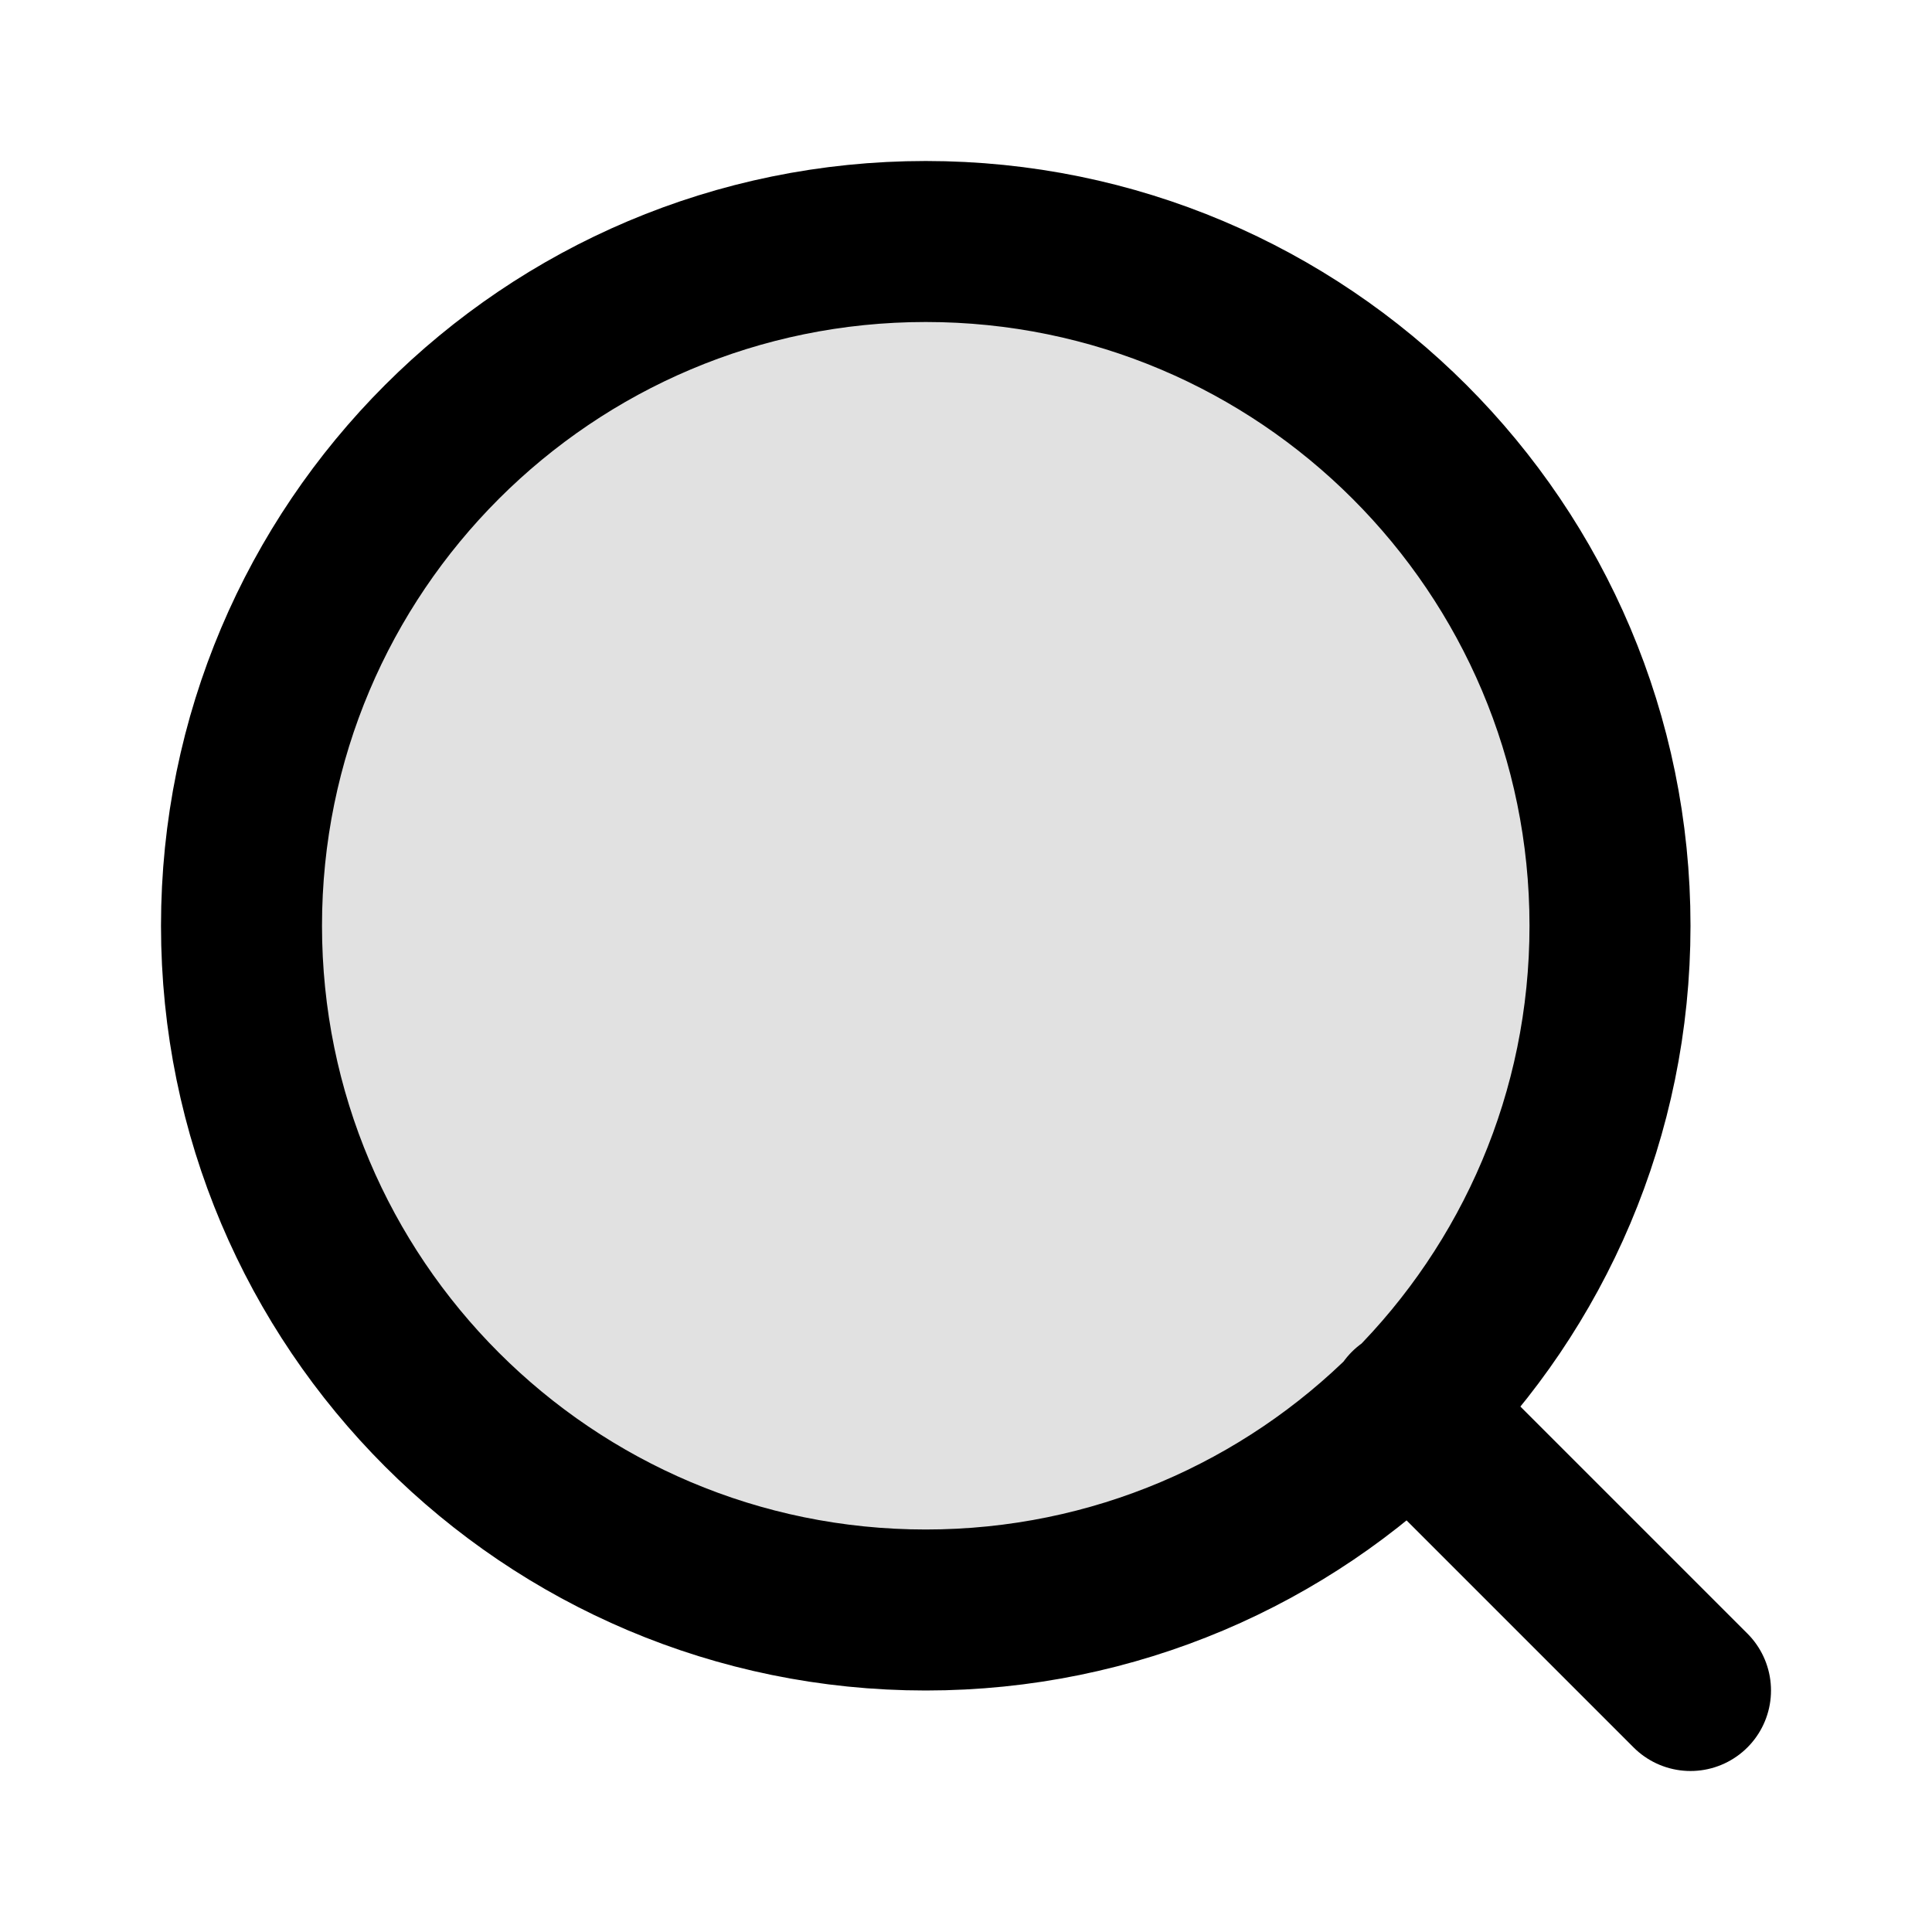
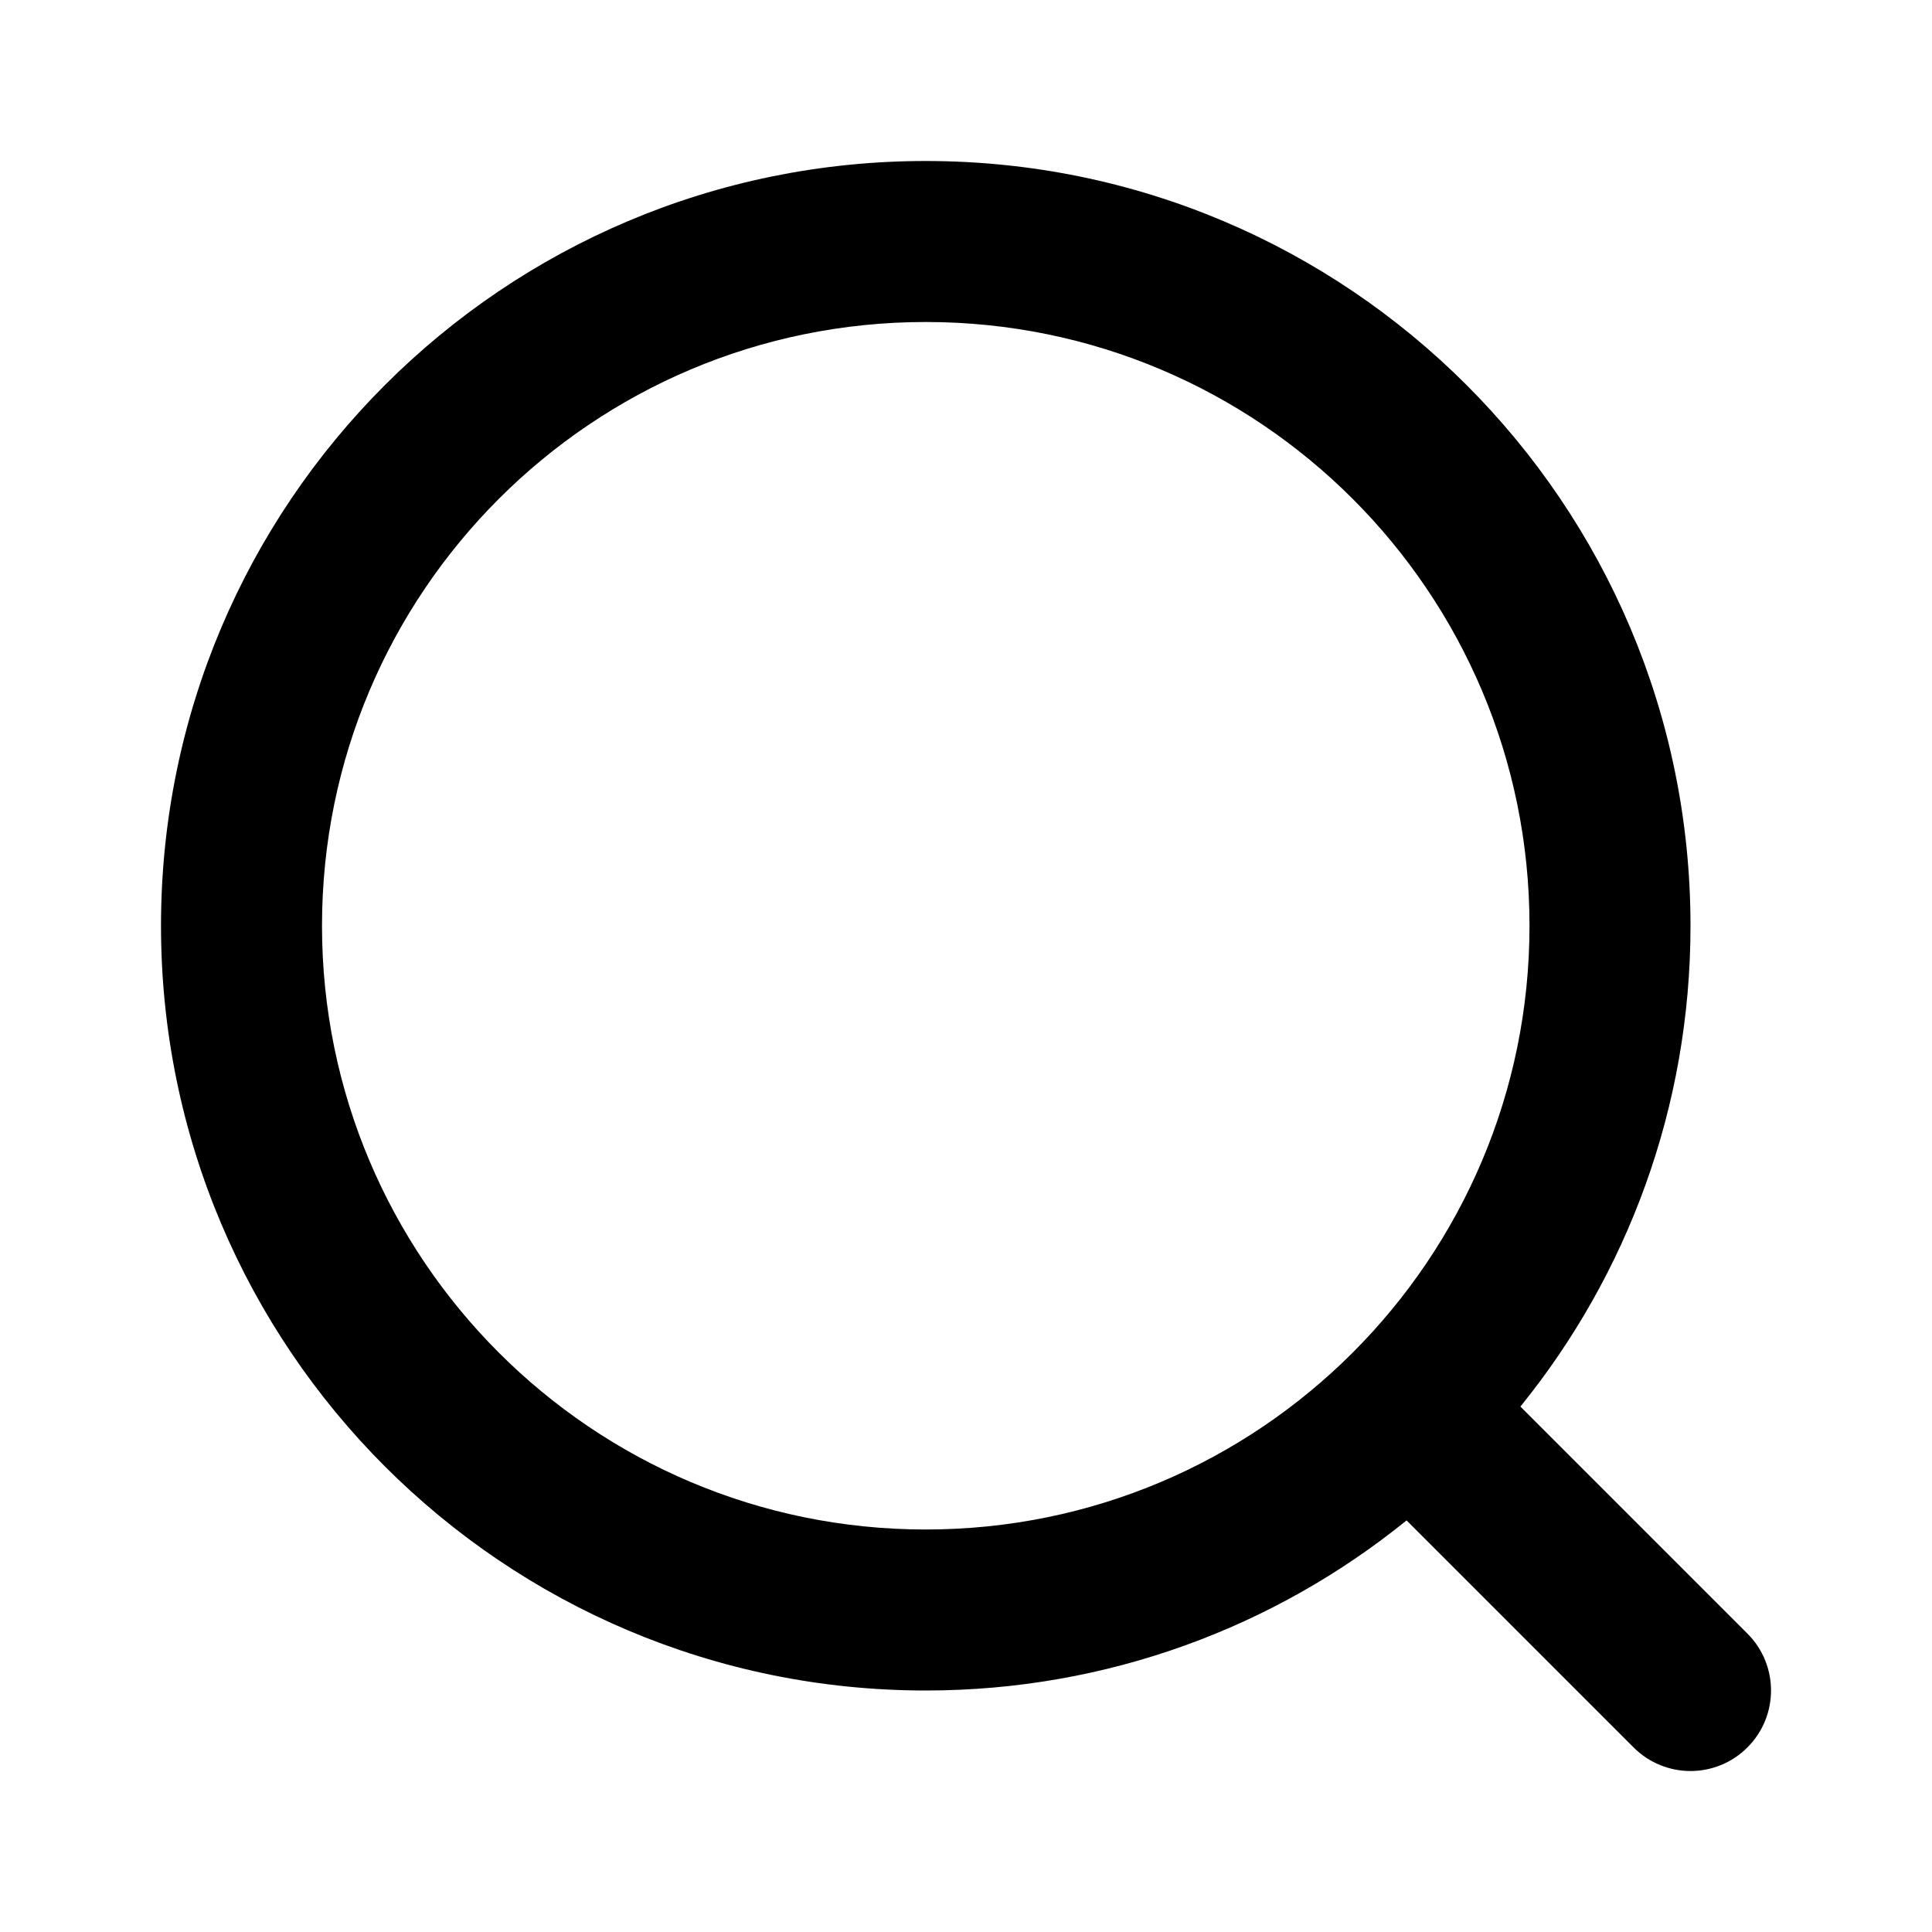
<svg xmlns="http://www.w3.org/2000/svg" width="24" height="24" viewBox="0 0 24 24" fill="none">
-   <path opacity="0.12" d="M11.5 20C16.194 20 20 16.194 20 11.5C20 6.806 16.194 3 11.5 3C6.806 3 3 6.806 3 11.5C3 16.194 6.806 20 11.5 20Z" fill="black" />
-   <path d="M21 21L17.5 17.5M20 11.5C20 16.194 16.194 20 11.5 20C6.806 20 3 16.194 3 11.5C3 6.806 6.806 3 11.5 3C16.194 3 20 6.806 20 11.5Z" stroke="black" stroke-width="2" stroke-linecap="round" stroke-linejoin="round" />
+   <path fill-rule="evenodd" clip-rule="evenodd" d="M11.5 2C6.253 2 2 6.253 2 11.5C2 16.747 6.253 21 11.5 21C13.763 21 15.841 20.209 17.473 18.887L20.293 21.707C20.683 22.098 21.317 22.098 21.707 21.707C22.098 21.317 22.098 20.683 21.707 20.293L18.887 17.473C20.209 15.841 21 13.763 21 11.5C21 6.253 16.747 2 11.5 2ZM4 11.5C4 7.358 7.358 4 11.5 4C15.642 4 19 7.358 19 11.5C19 15.642 15.642 19 11.5 19C7.358 19 4 15.642 4 11.5Z" fill="black" />
</svg>
